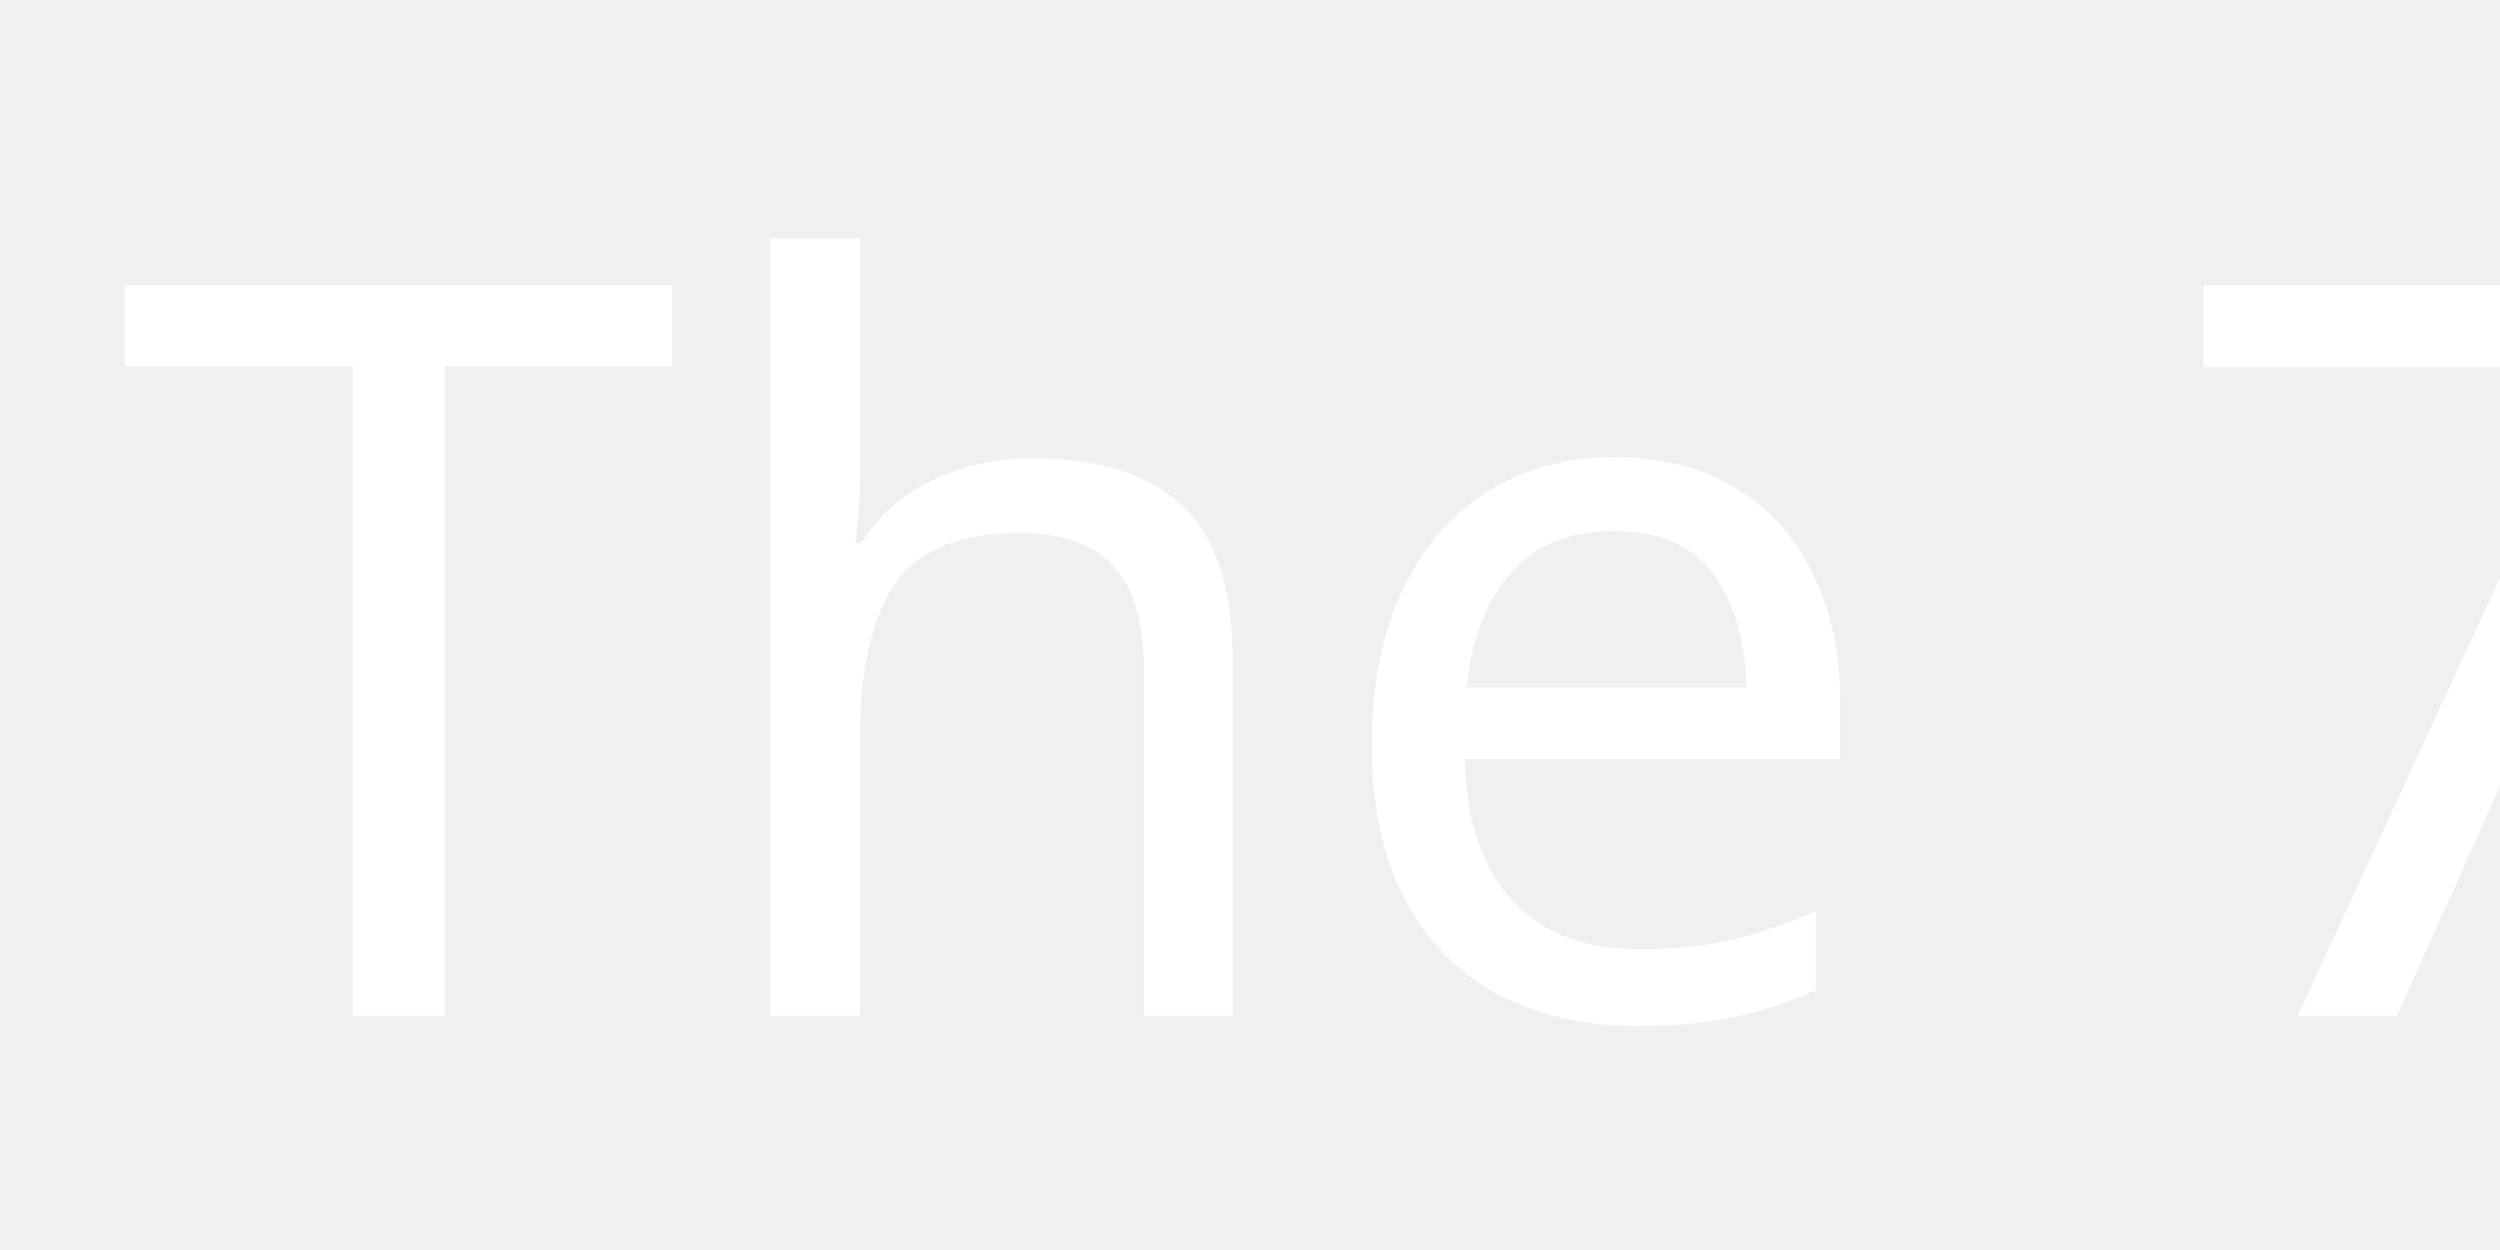
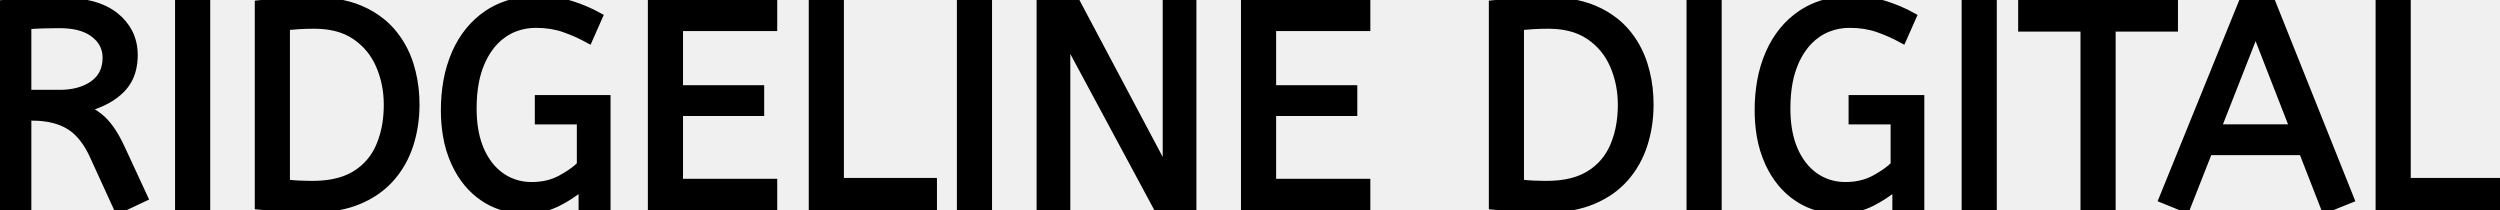
- <svg xmlns="http://www.w3.org/2000/svg" version="1.1" id="svg2" x="0px" y="0px" width="1000px" height="500px" viewBox="0 0 1000 500" enable-background="new 0 0 1000 500" xml:space="preserve">
-   <text transform="matrix(1 0 0 1 45.7744 406.3242)" fill="#FFFFFF" font-family="'MyriadPro-Regular'" font-size="409.227">The 7</text>
+ <svg xmlns="http://www.w3.org/2000/svg" width="310.464" height="26.064" viewBox="0 0 310.464 26.064">
+   <g id="svgGroup" stroke-linecap="round" fill-rule="evenodd" font-size="9pt" stroke="#000" stroke-width="0.25mm" fill="#000" style="stroke:#000;stroke-width:0.25mm;fill:#000">
+     <path d="M 132.444 25.632 L 129.204 25.632 L 129.204 0.432 L 133.74 0.432 L 144.864 21.384 L 144.864 0.432 L 148.104 0.432 L 148.104 25.632 L 143.64 25.632 L 132.444 4.824 L 132.444 25.632 Z M 74.376 2.052 L 73.116 4.896 Q 71.604 4.068 70.038 3.528 Q 68.472 2.988 66.564 2.988 A 7.247 7.247 0 0 0 63.869 3.482 A 6.811 6.811 0 0 0 62.532 4.194 A 7.306 7.306 0 0 0 60.615 6.145 A 9.885 9.885 0 0 0 59.742 7.74 A 11.381 11.381 0 0 0 59.006 10.163 Q 58.716 11.666 58.716 13.464 Q 58.716 16.095 59.425 18.059 A 9.373 9.373 0 0 0 59.652 18.63 A 8.705 8.705 0 0 0 60.708 20.447 A 6.877 6.877 0 0 0 62.244 21.924 A 6.455 6.455 0 0 0 65.775 23.071 A 7.918 7.918 0 0 0 66.06 23.076 A 8.194 8.194 0 0 0 68.075 22.837 A 6.78 6.78 0 0 0 69.642 22.23 Q 70.841 21.582 71.65 20.903 A 7.178 7.178 0 0 0 72.108 20.484 L 72.108 14.976 L 66.888 14.976 L 66.888 12.276 L 75.348 12.276 L 75.348 25.632 L 72.324 25.632 L 72.324 23.112 A 12.918 12.918 0 0 1 70.748 24.297 A 17.047 17.047 0 0 1 69.264 25.146 A 8.494 8.494 0 0 1 65.878 26.046 A 10.127 10.127 0 0 1 65.268 26.064 A 9.566 9.566 0 0 1 61.915 25.488 A 8.824 8.824 0 0 1 60.084 24.552 Q 57.816 23.04 56.52 20.25 A 13.51 13.51 0 0 1 55.473 16.805 A 18.661 18.661 0 0 1 55.224 13.68 A 20.268 20.268 0 0 1 55.525 10.11 A 15.326 15.326 0 0 1 56.592 6.57 Q 57.96 3.492 60.534 1.746 A 10.02 10.02 0 0 1 64.627 0.162 A 13.343 13.343 0 0 1 66.744 0 Q 69.084 0 70.92 0.576 Q 72.756 1.152 74.376 2.052 Z M 237.528 2.052 L 236.268 4.896 Q 234.756 4.068 233.19 3.528 Q 231.624 2.988 229.716 2.988 A 7.247 7.247 0 0 0 227.021 3.482 A 6.811 6.811 0 0 0 225.684 4.194 A 7.306 7.306 0 0 0 223.767 6.145 A 9.885 9.885 0 0 0 222.894 7.74 A 11.381 11.381 0 0 0 222.158 10.163 Q 221.868 11.666 221.868 13.464 Q 221.868 16.095 222.577 18.059 A 9.373 9.373 0 0 0 222.804 18.63 A 8.705 8.705 0 0 0 223.86 20.447 A 6.877 6.877 0 0 0 225.396 21.924 A 6.455 6.455 0 0 0 228.927 23.071 A 7.918 7.918 0 0 0 229.212 23.076 A 8.194 8.194 0 0 0 231.227 22.837 A 6.78 6.78 0 0 0 232.794 22.23 Q 233.993 21.582 234.802 20.903 A 7.178 7.178 0 0 0 235.26 20.484 L 235.26 14.976 L 230.04 14.976 L 230.04 12.276 L 238.5 12.276 L 238.5 25.632 L 235.476 25.632 L 235.476 23.112 A 12.918 12.918 0 0 1 233.9 24.297 A 17.047 17.047 0 0 1 232.416 25.146 A 8.494 8.494 0 0 1 229.03 26.046 A 10.127 10.127 0 0 1 228.42 26.064 A 9.566 9.566 0 0 1 225.067 25.488 A 8.824 8.824 0 0 1 223.236 24.552 Q 220.968 23.04 219.672 20.25 A 13.51 13.51 0 0 1 218.625 16.805 A 18.661 18.661 0 0 1 218.376 13.68 A 20.268 20.268 0 0 1 218.677 10.11 A 15.326 15.326 0 0 1 219.744 6.57 Q 221.112 3.492 223.686 1.746 A 10.02 10.02 0 0 1 227.779 0.162 A 13.343 13.343 0 0 1 229.896 0 Q 232.236 0 234.072 0.576 Q 235.908 1.152 237.528 2.052 Z M 96.048 25.632 L 80.928 25.632 L 80.928 0.432 L 96.048 0.432 L 96.048 3.384 L 84.348 3.384 L 84.348 11.052 L 94.428 11.052 L 94.428 13.932 L 84.348 13.932 L 84.348 22.68 L 96.048 22.68 L 96.048 25.632 Z M 169.704 25.632 L 154.584 25.632 L 154.584 0.432 L 169.704 0.432 L 169.704 3.384 L 158.004 3.384 L 158.004 11.052 L 168.084 11.052 L 168.084 13.932 L 158.004 13.932 L 158.004 22.68 L 169.704 22.68 L 169.704 25.632 Z M 17.892 24.552 L 14.688 26.064 L 11.556 19.224 A 11.011 11.011 0 0 0 10.623 17.578 Q 10.017 16.706 9.298 16.107 A 5.836 5.836 0 0 0 8.568 15.588 A 7.075 7.075 0 0 0 6.588 14.795 Q 5.703 14.58 4.667 14.526 A 13.625 13.625 0 0 0 3.96 14.508 L 3.42 14.508 L 3.42 25.632 L 0 25.632 L 0 0.504 Q 1.908 0.324 3.654 0.234 A 67.658 67.658 0 0 1 5.928 0.157 A 81.455 81.455 0 0 1 7.38 0.144 Q 11.988 0.144 14.31 2.016 A 6.269 6.269 0 0 1 15.977 4.008 Q 16.629 5.267 16.632 6.828 A 7.497 7.497 0 0 1 16.632 6.84 A 7.157 7.157 0 0 1 16.398 8.719 A 5.282 5.282 0 0 1 15.066 11.07 A 7.568 7.568 0 0 1 13.293 12.394 Q 12.484 12.84 11.49 13.179 A 14.931 14.931 0 0 1 10.548 13.464 A 8.516 8.516 0 0 1 11.782 14.135 A 7.354 7.354 0 0 1 12.276 14.49 A 6.326 6.326 0 0 1 13.018 15.182 Q 13.383 15.579 13.734 16.074 Q 14.265 16.822 14.806 17.91 A 23.466 23.466 0 0 1 15.156 18.648 L 17.892 24.552 Z M 291.888 24.732 L 288.756 25.992 L 285.948 18.792 L 274.284 18.792 L 271.476 25.92 L 268.56 24.732 L 278.424 0.432 L 282.168 0.432 L 291.888 24.732 Z M 262.26 25.632 L 258.84 25.632 L 258.84 3.456 L 251.1 3.456 L 251.1 0.432 L 270 0.432 L 270 3.456 L 262.26 3.456 L 262.26 25.632 Z M 115.884 25.632 L 100.908 25.632 L 100.908 0.432 L 104.328 0.432 L 104.328 22.572 L 115.884 22.572 L 115.884 25.632 Z M 310.464 25.632 L 295.488 25.632 L 295.488 0.432 L 298.908 0.432 L 298.908 22.572 L 310.464 22.572 L 310.464 25.632 Z M 32.112 25.56 L 32.112 0.504 Q 33.804 0.324 35.424 0.234 A 54.471 54.471 0 0 1 36.931 0.173 Q 37.701 0.151 38.554 0.146 A 92.38 92.38 0 0 1 39.132 0.144 A 17.499 17.499 0 0 1 41.776 0.334 Q 43.394 0.581 44.73 1.152 A 11.152 11.152 0 0 1 47.354 2.707 A 9.8 9.8 0 0 1 48.618 3.924 Q 50.148 5.688 50.886 8.01 A 15.932 15.932 0 0 1 51.596 11.969 A 18.542 18.542 0 0 1 51.624 12.996 Q 51.624 15.624 50.868 17.964 Q 50.112 20.304 48.546 22.086 A 10.429 10.429 0 0 1 45.574 24.408 A 12.692 12.692 0 0 1 44.55 24.894 Q 42.291 25.848 39.207 25.915 A 21.669 21.669 0 0 1 38.736 25.92 A 67.312 67.312 0 0 1 37.27 25.905 Q 36.11 25.88 35.154 25.812 Q 33.624 25.704 32.112 25.56 Z M 185.364 25.56 L 185.364 0.504 Q 187.056 0.324 188.676 0.234 A 54.471 54.471 0 0 1 190.183 0.173 Q 190.953 0.151 191.806 0.146 A 92.38 92.38 0 0 1 192.384 0.144 A 17.499 17.499 0 0 1 195.028 0.334 Q 196.646 0.581 197.982 1.152 A 11.152 11.152 0 0 1 200.606 2.707 A 9.8 9.8 0 0 1 201.87 3.924 Q 203.4 5.688 204.138 8.01 A 15.932 15.932 0 0 1 204.848 11.969 A 18.542 18.542 0 0 1 204.876 12.996 Q 204.876 15.624 204.12 17.964 Q 203.364 20.304 201.798 22.086 A 10.429 10.429 0 0 1 198.826 24.408 A 12.692 12.692 0 0 1 197.802 24.894 Q 195.543 25.848 192.459 25.915 A 21.669 21.669 0 0 1 191.988 25.92 A 67.312 67.312 0 0 1 190.522 25.905 Q 189.362 25.88 188.406 25.812 Q 186.876 25.704 185.364 25.56 Z M 25.632 25.632 L 22.212 25.632 L 22.212 0.432 L 25.632 0.432 L 25.632 25.632 Z M 122.724 25.632 L 119.304 25.632 L 119.304 0.432 L 122.724 0.432 L 122.724 25.632 Z M 213.336 25.632 L 209.916 25.632 L 209.916 0.432 L 213.336 0.432 L 213.336 25.632 Z M 247.5 25.632 L 244.08 25.632 L 244.08 0.432 L 247.5 0.432 L 247.5 25.632 Z M 35.532 3.276 L 35.532 22.752 Q 36.288 22.86 37.116 22.896 A 38.615 38.615 0 0 0 38.398 22.93 A 43.664 43.664 0 0 0 38.844 22.932 Q 41.427 22.932 43.255 22.131 A 7.211 7.211 0 0 0 44.136 21.672 Q 46.188 20.412 47.16 18.162 A 11.625 11.625 0 0 0 47.972 15.255 A 15.301 15.301 0 0 0 48.132 12.996 Q 48.132 10.404 47.16 8.136 Q 46.188 5.868 44.172 4.482 A 7.522 7.522 0 0 0 41.633 3.381 Q 40.611 3.136 39.419 3.102 A 13.683 13.683 0 0 0 39.024 3.096 Q 37.98 3.096 37.116 3.15 Q 36.252 3.204 35.532 3.276 Z M 188.784 3.276 L 188.784 22.752 Q 189.54 22.86 190.368 22.896 A 38.615 38.615 0 0 0 191.65 22.93 A 43.664 43.664 0 0 0 192.096 22.932 Q 194.679 22.932 196.507 22.131 A 7.211 7.211 0 0 0 197.388 21.672 Q 199.44 20.412 200.412 18.162 A 11.625 11.625 0 0 0 201.224 15.255 A 15.301 15.301 0 0 0 201.384 12.996 Q 201.384 10.404 200.412 8.136 Q 199.44 5.868 197.424 4.482 A 7.522 7.522 0 0 0 194.885 3.381 Q 193.863 3.136 192.671 3.102 A 13.683 13.683 0 0 0 192.276 3.096 Q 191.232 3.096 190.368 3.15 Q 189.504 3.204 188.784 3.276 Z M 280.116 3.816 L 275.364 15.912 L 284.832 15.912 L 280.116 3.816 Z M 3.42 3.168 L 3.42 11.628 L 7.38 11.628 A 9.536 9.536 0 0 0 9.152 11.473 Q 10.191 11.276 11.02 10.831 A 5.382 5.382 0 0 0 11.592 10.476 Q 13.212 9.324 13.212 7.164 A 3.532 3.532 0 0 0 12.034 4.477 A 4.778 4.778 0 0 0 11.7 4.194 Q 10.534 3.291 8.596 3.085 A 11.5 11.5 0 0 0 7.38 3.024 Q 6.237 3.024 5.314 3.055 A 42.834 42.834 0 0 0 5.184 3.06 Q 4.212 3.096 3.42 3.168 Z" vector-effect="non-scaling-stroke" />
+   </g>
</svg>
